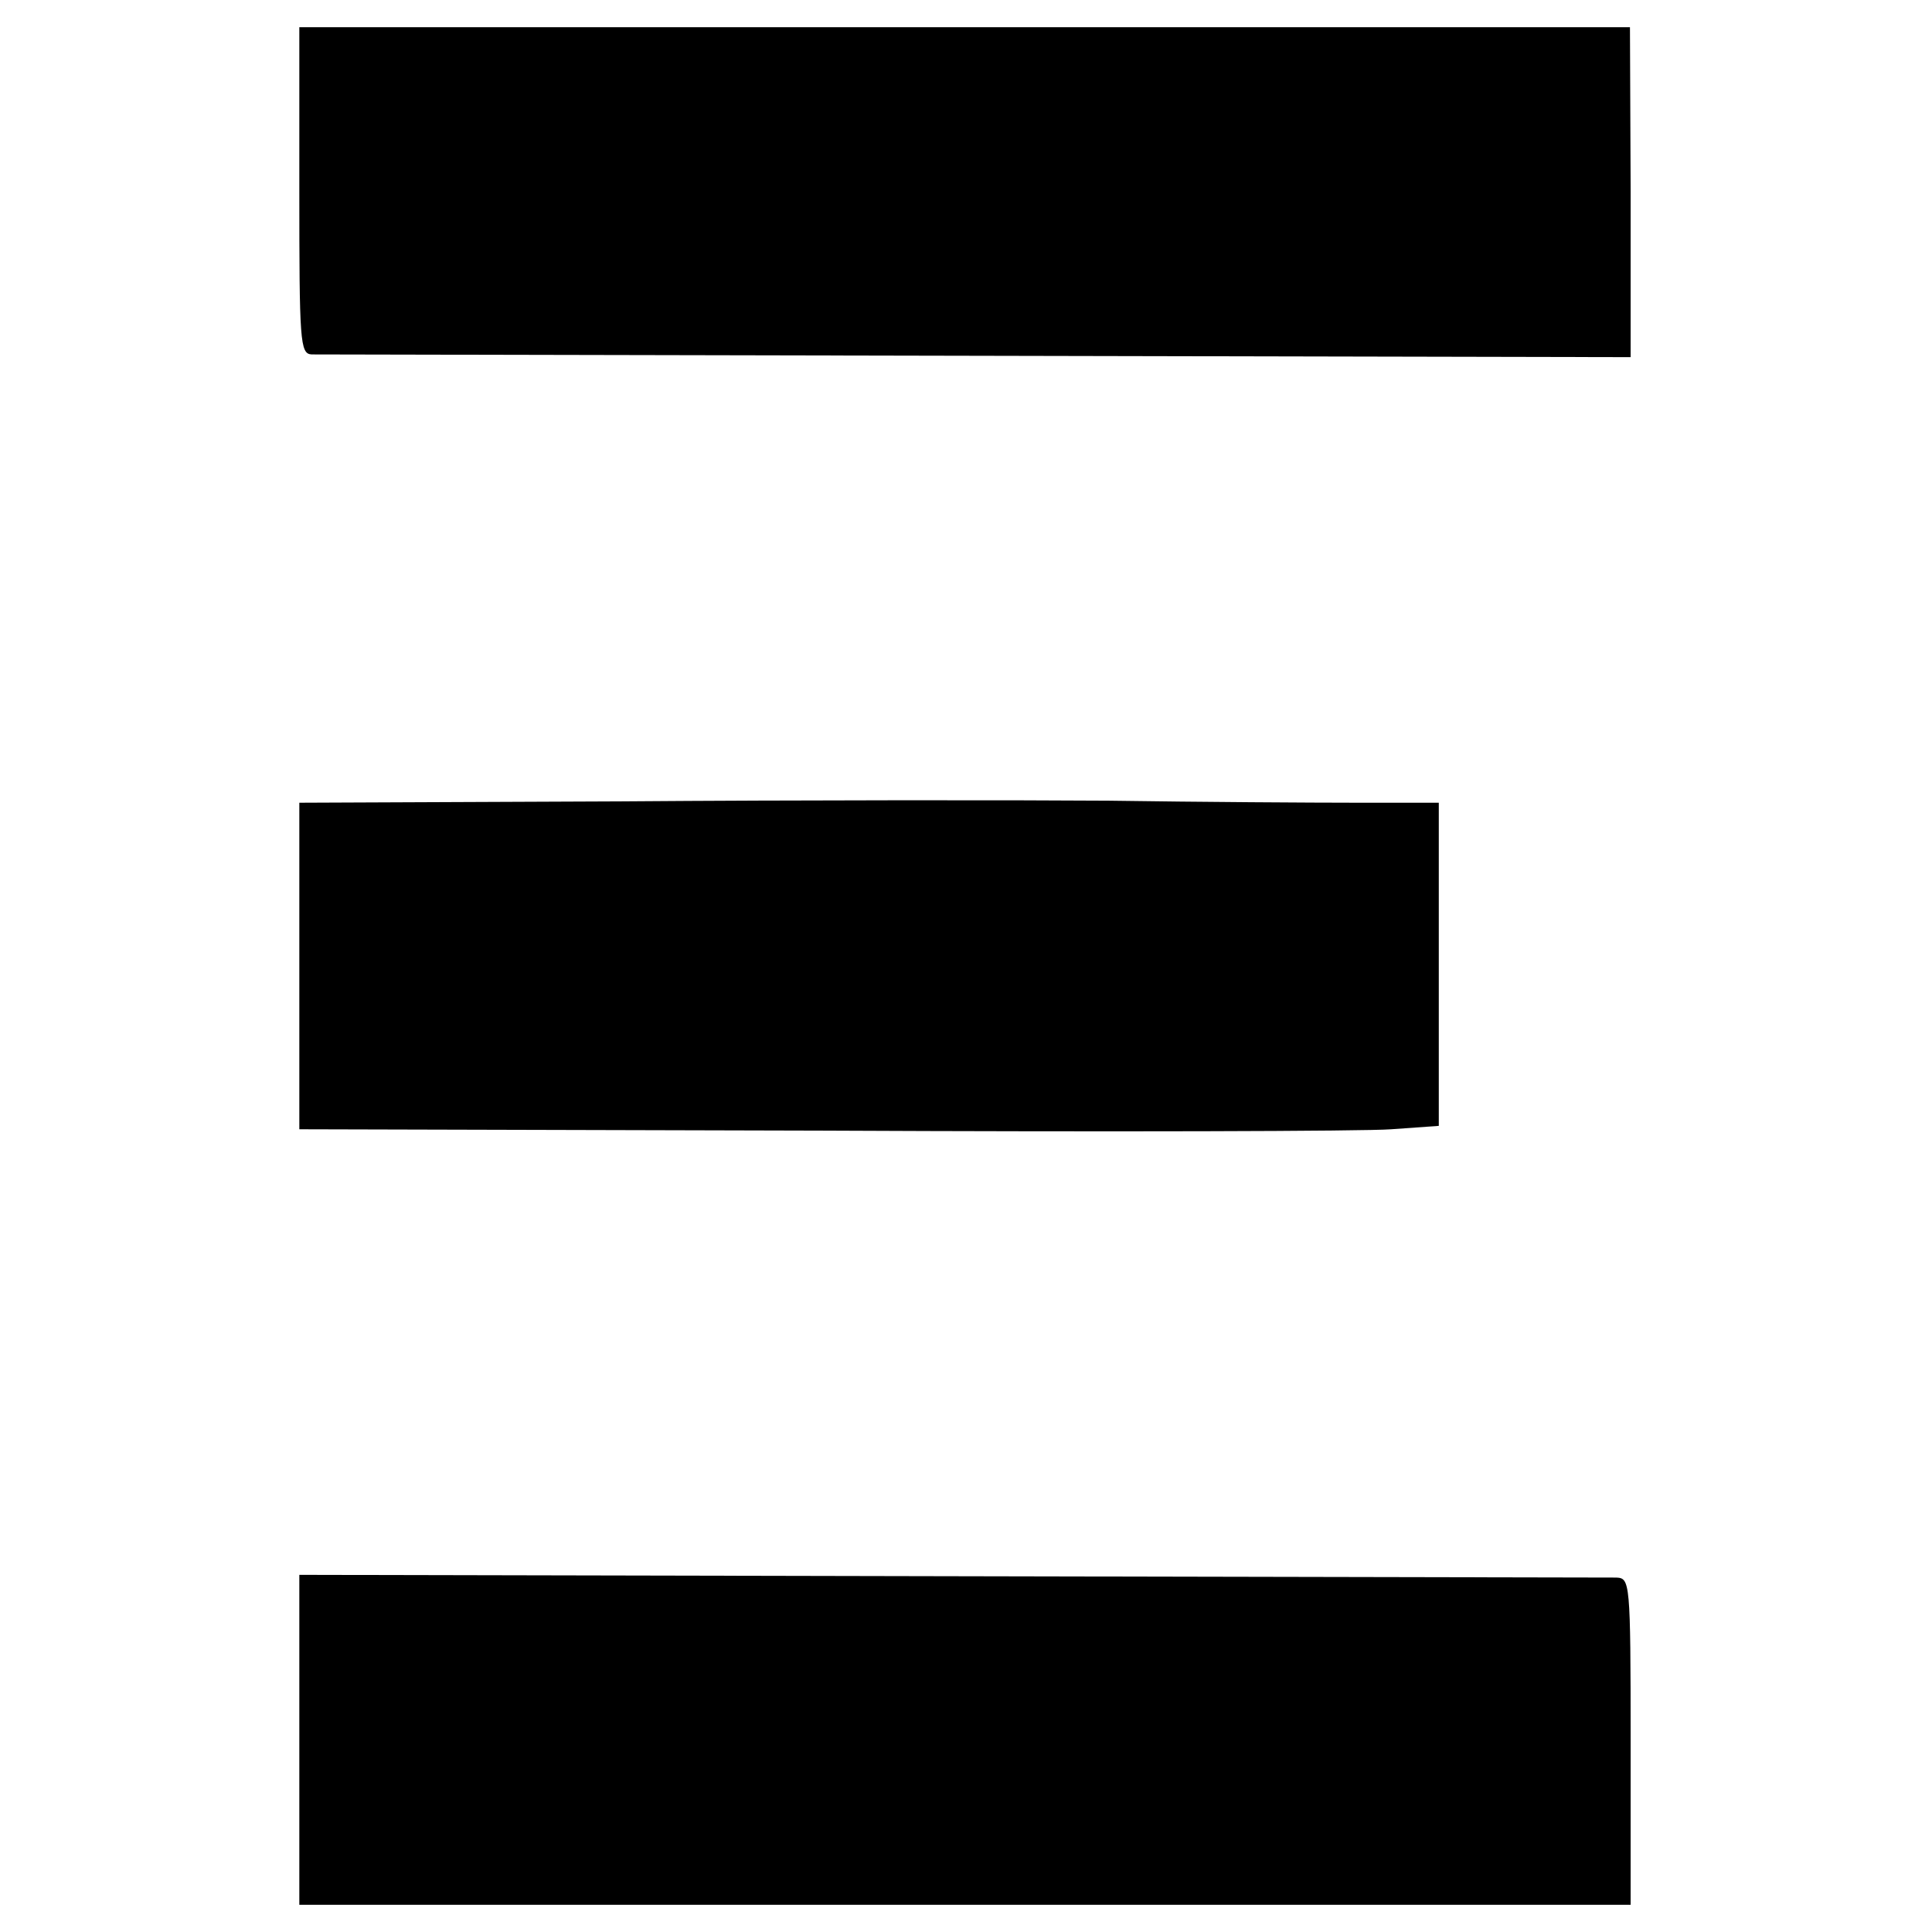
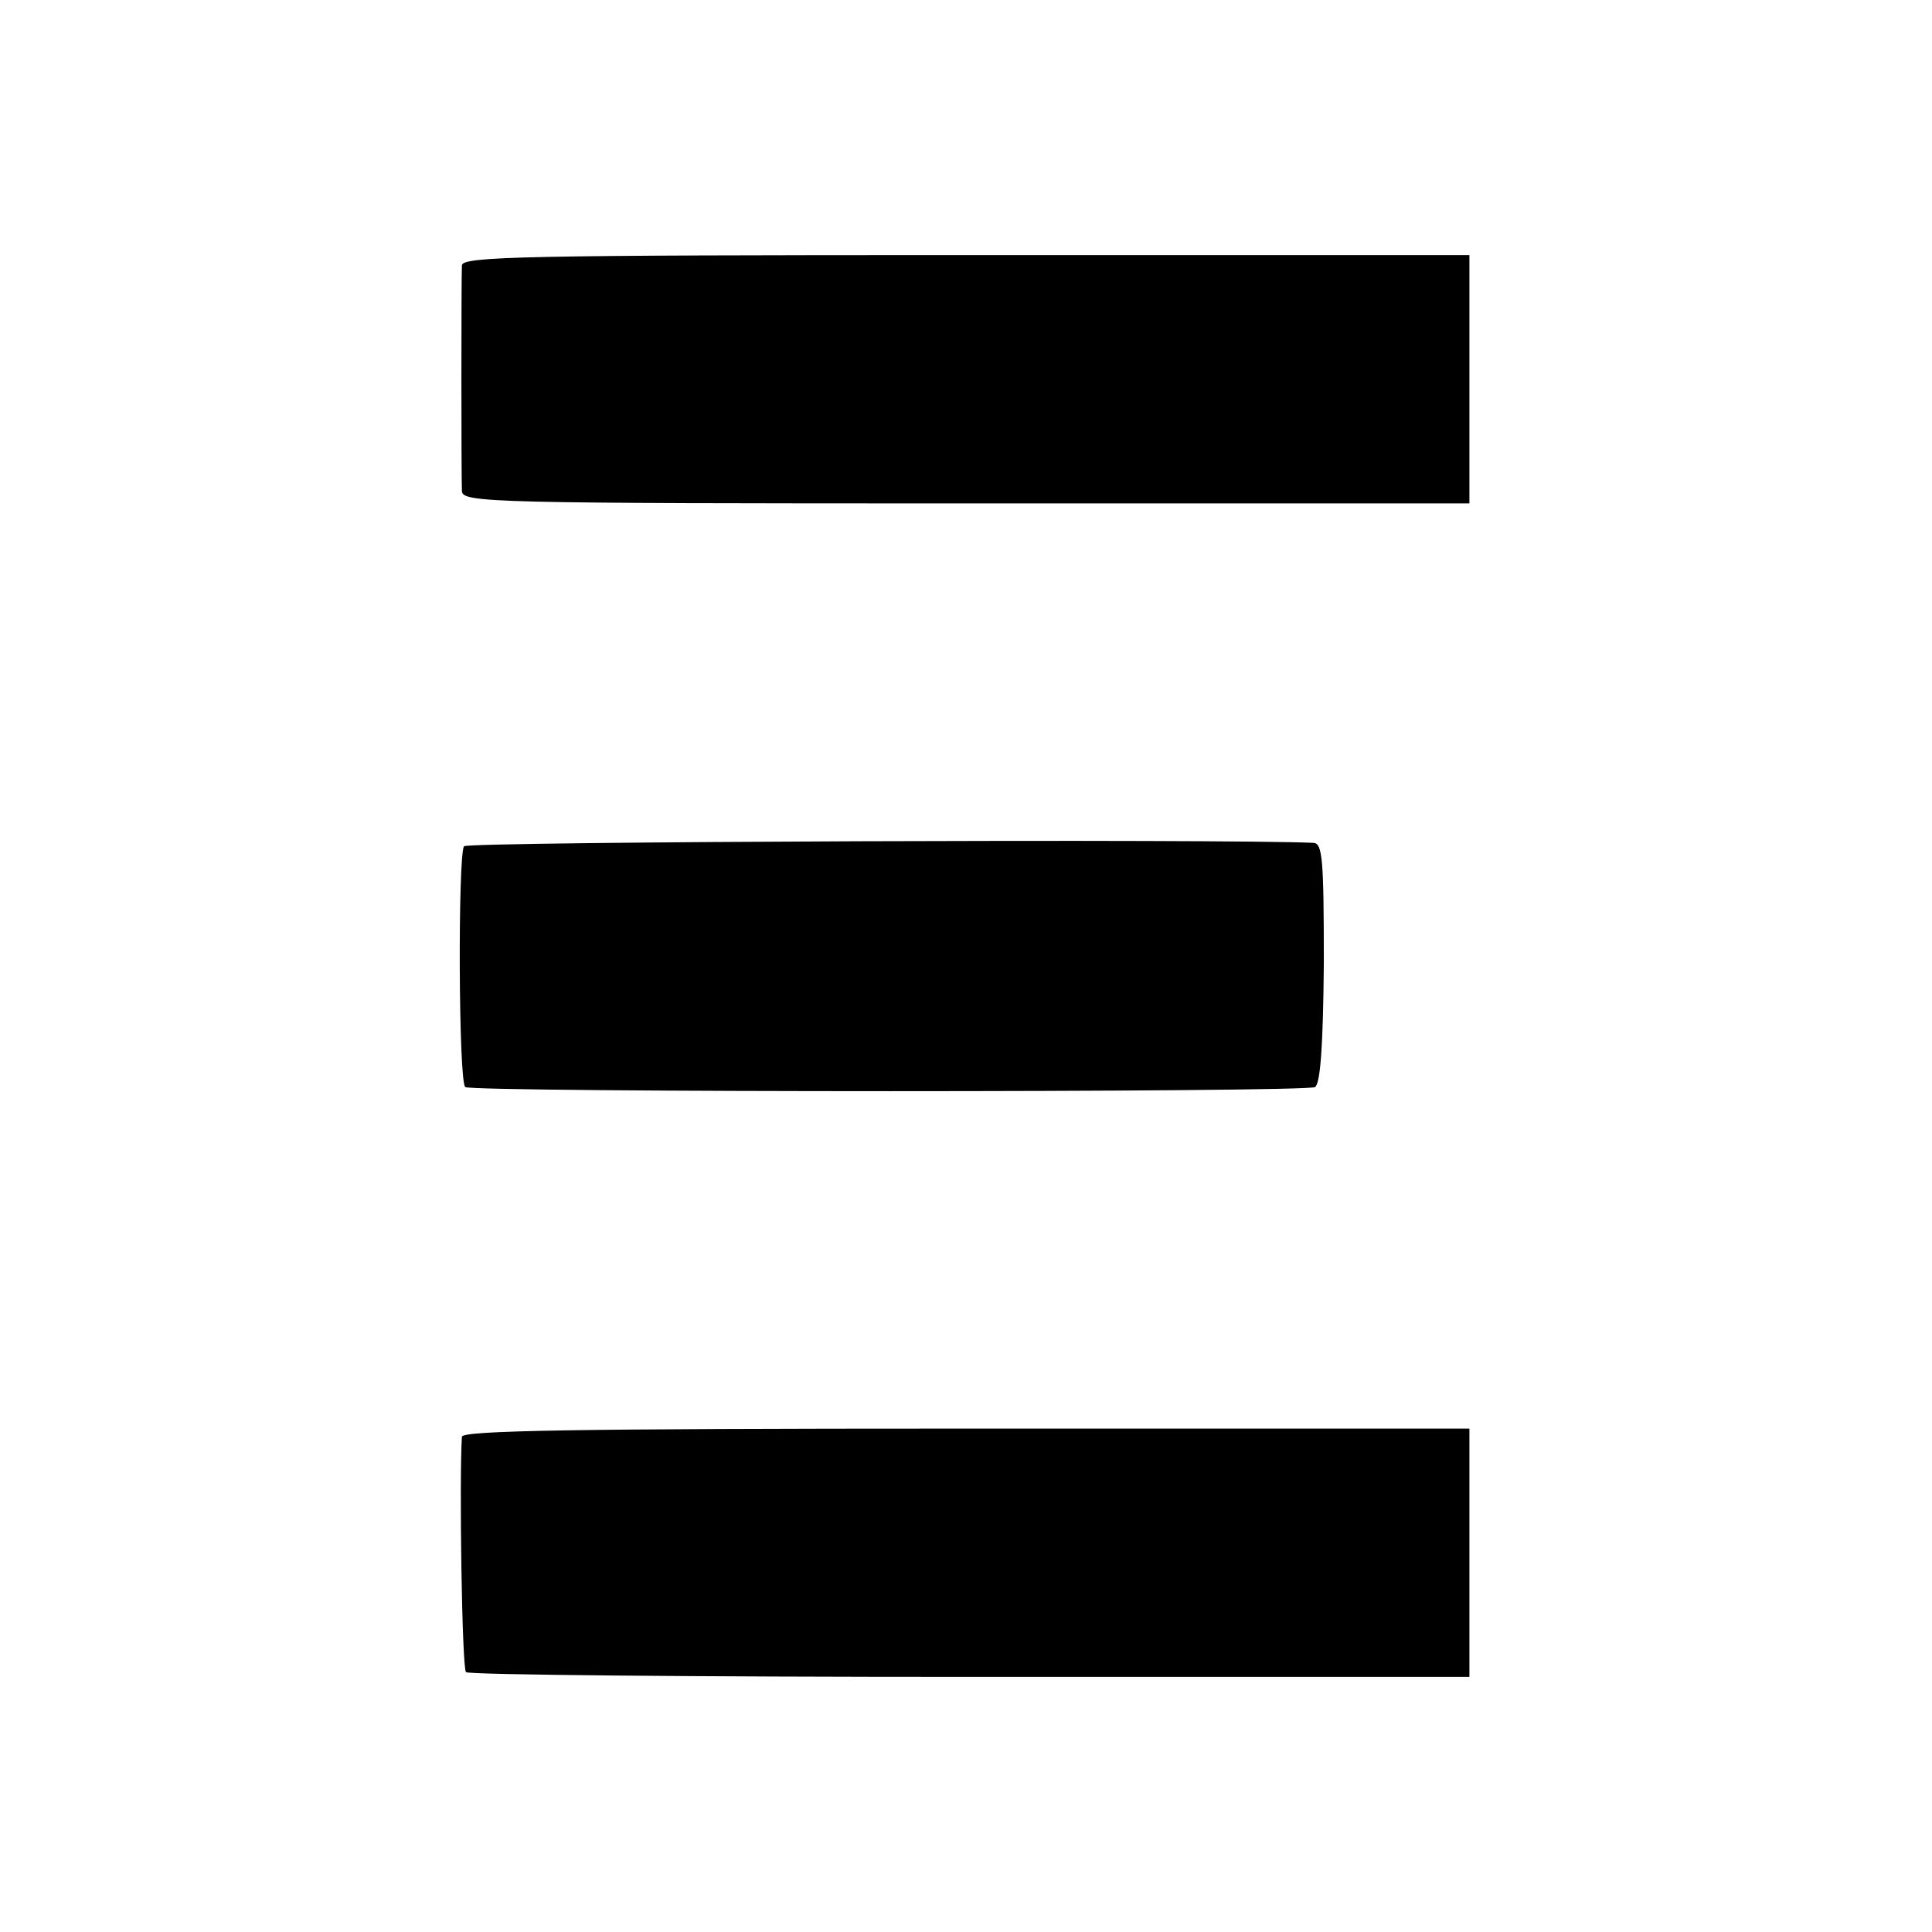
<svg xmlns="http://www.w3.org/2000/svg" version="1.0" width="284pt" height="284pt" viewBox="0 0 284 284" preserveAspectRatio="xMidYMid meet">
  <g transform="translate(0,284) scale(0.1,-0.1)" fill="#000000" stroke="none">
-     <path d="M440 2560 c0 -222 1 -240 18 -241 9 0 449 -1 978 -2 l961 -2 0 243 -1 242 -978 0 -978 0 0 -240z" />
-     <path d="M913 1662 l-473 -2 0 -240 0 -240 768 -2 c422 -2 799 -1 837 2 l70 5 0 238 0 237 -120 0 c-66 0 -230 1 -365 3 -135 1 -458 1 -717 -1z" />
-     <path d="M440 283 l0 -243 978 0 979 0 0 240 c0 236 -1 240 -21 241 -12 0 -452 1 -978 2 l-958 2 0 -242z" />
+     <path d="M679 2450 c-1 -19 -1 -309 0 -332 1 -17 43 -18 741 -18 l740 0 0 183 0 182 -740 0 c-651 0 -740 -2 -741 -15z" />
+     <path d="M682 1596 c-9 -16 -8 -348 2 -354 14 -8 1236 -8 1249 0 8 5 12 61 13 183 0 152 -2 175 -15 176 -123 6 -1244 2 -1249 -5z" />
+     <path d="M679 728 c-4 -60 0 -340 6 -346 3 -4 337 -7 741 -7 l734 0 0 182 0 183 -740 0 c-585 0 -740 -3 -741 -12z" />
  </g>
</svg>
